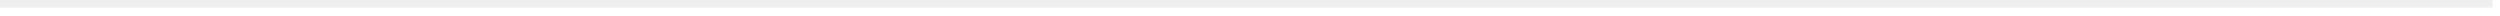
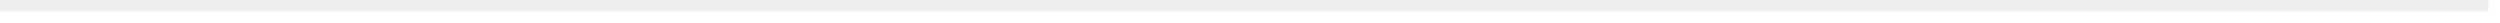
- <svg xmlns="http://www.w3.org/2000/svg" version="1.1" width="328px" height="2px">
-   <g transform="matrix(1 0 0 1 -24 -794 )">
-     <path d="M 24 794.5  L 351 794.5  " stroke-width="1" stroke="#eeeeee" fill="none" />
+ <svg xmlns="http://www.w3.org/2000/svg" version="1.1" width="218px" height="2px">
+   <g transform="matrix(1 0 0 1 -134 -615 )">
+     <path d="M 134 615.5  L 351 615.5  " stroke-width="1" stroke="#eeeeee" fill="none" />
  </g>
</svg>
